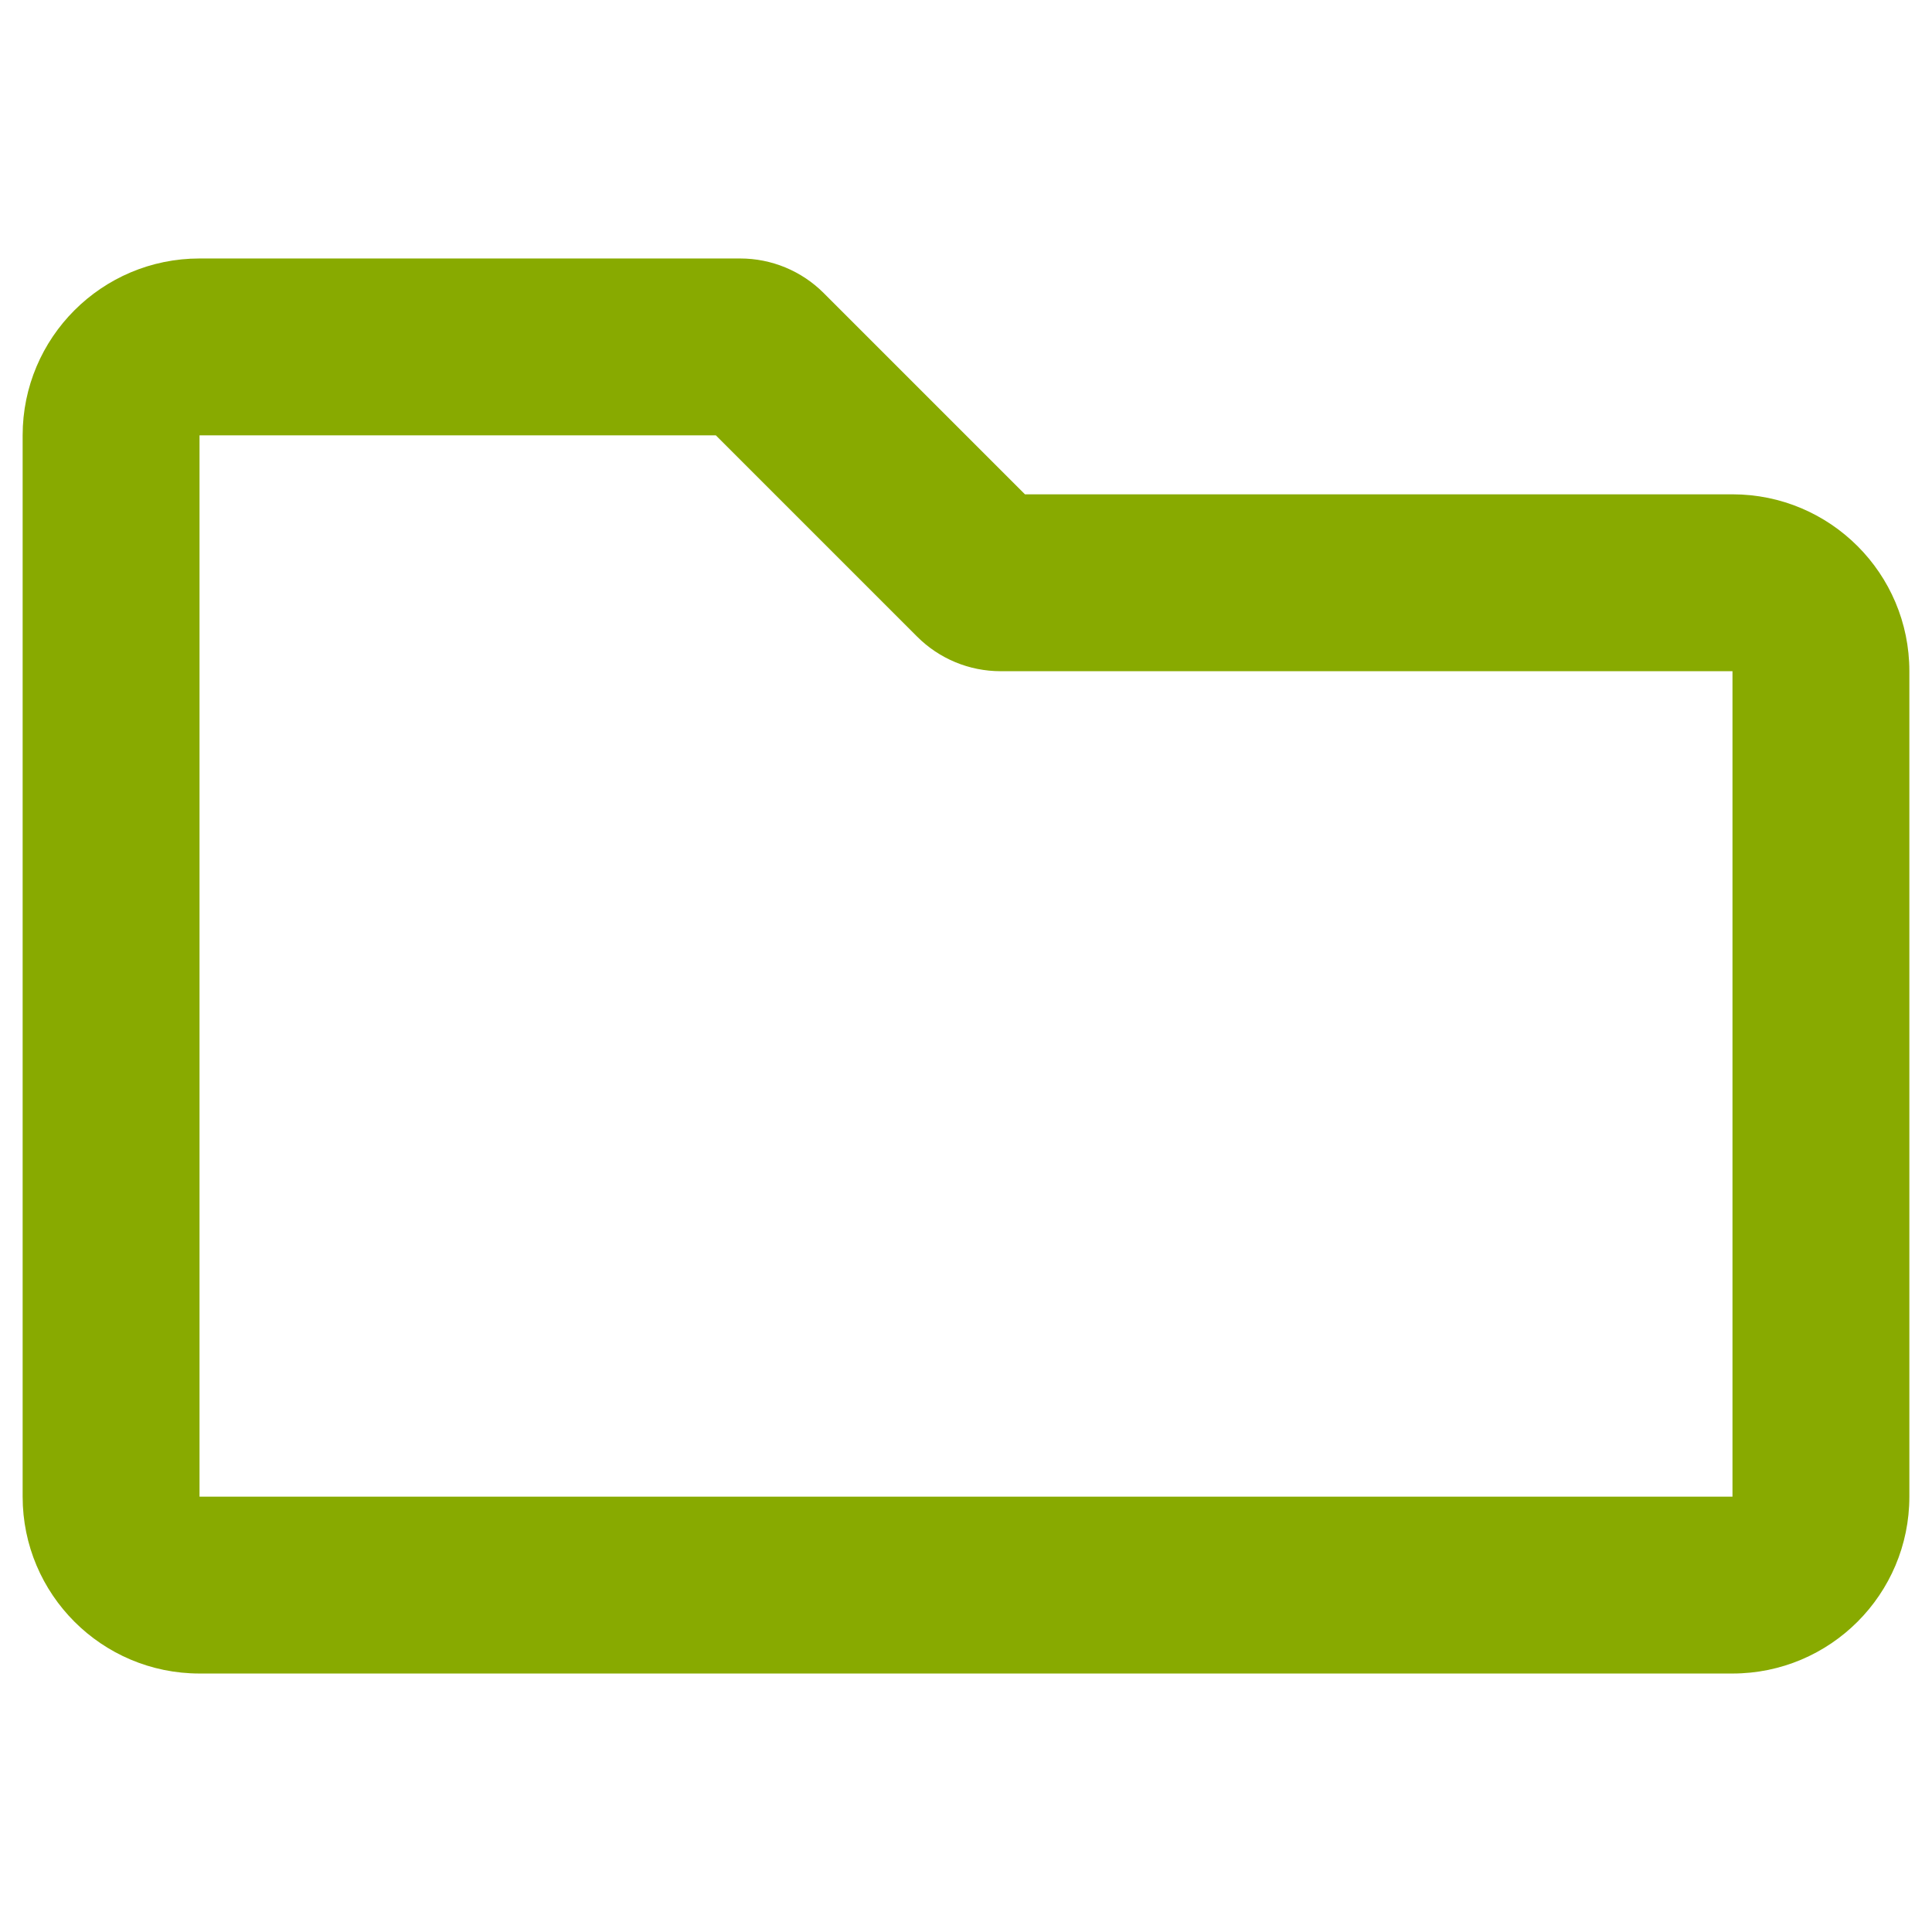
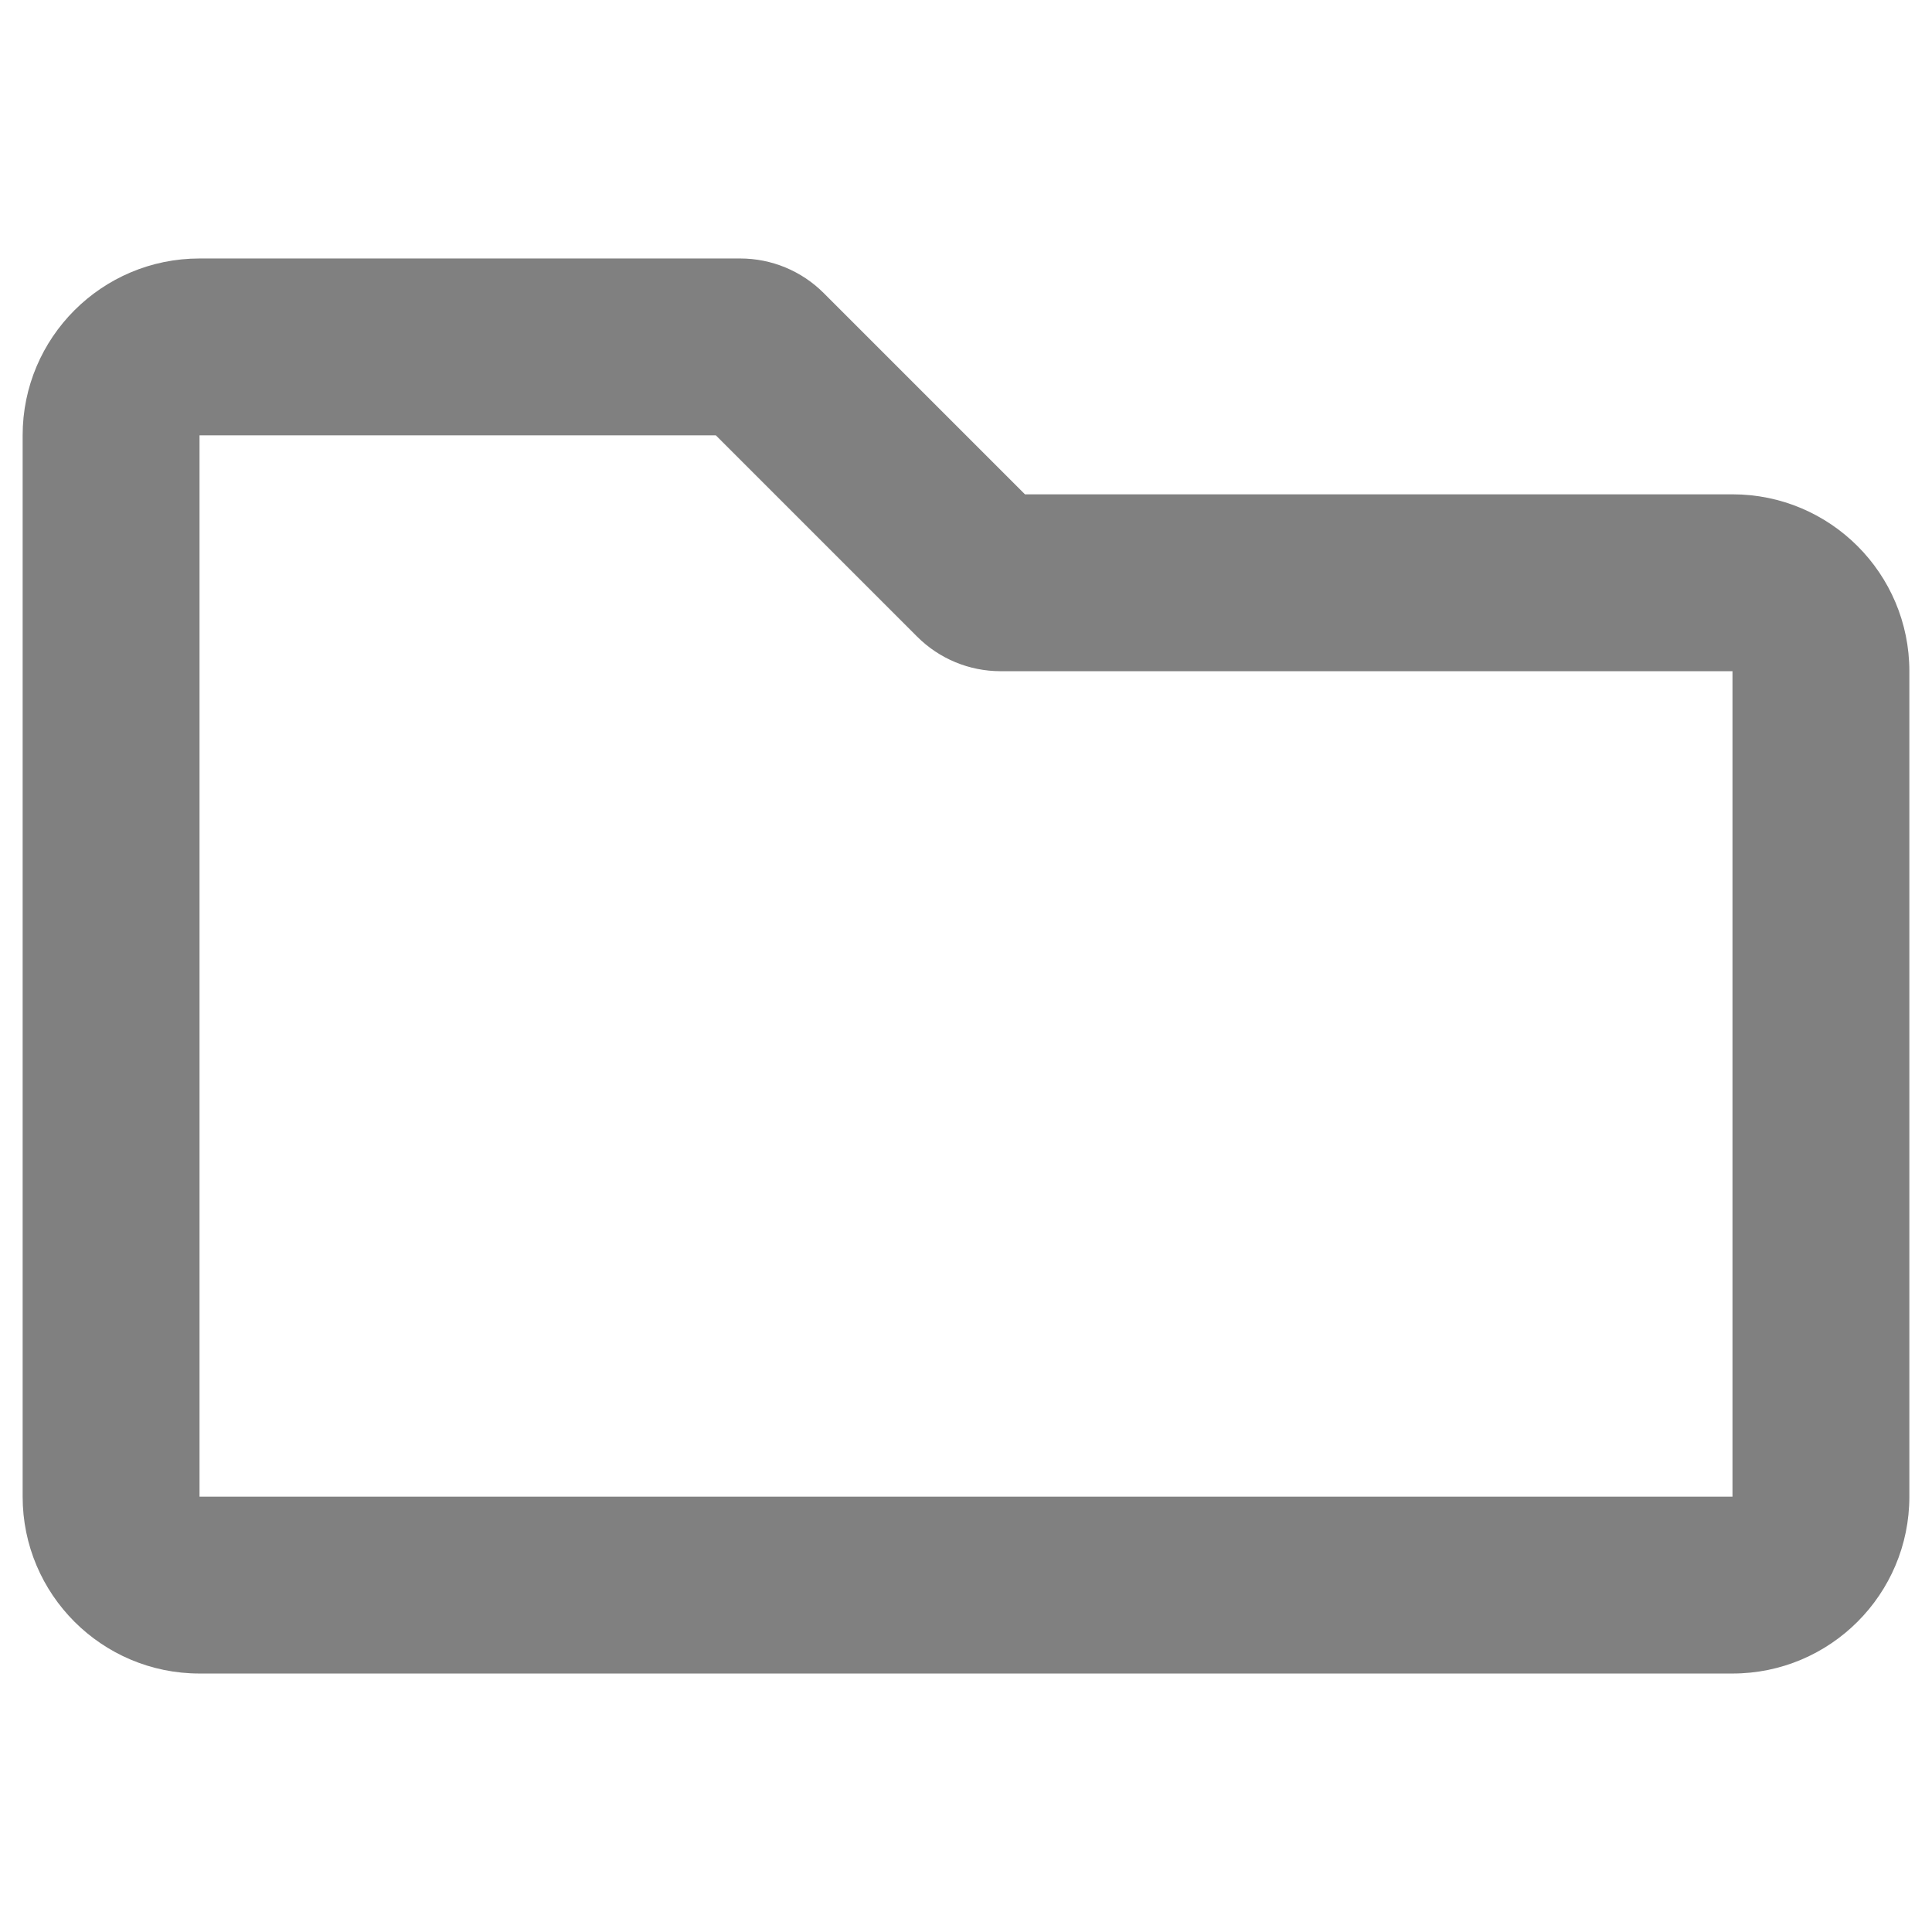
<svg xmlns="http://www.w3.org/2000/svg" aria-hidden="true" data-prefix="far" data-icon="folder" class="svg-inline--fa fa-folder fa-w-16" role="img" viewBox="0 0 512 512" version="1.1" id="svg5090">
  <defs id="defs5094" />
-   <path d="m 459.125,131 h -187.5 L 218.275,77.65 C 212.416,71.791 204.467,68.5 196.176,68.5 H 52.875 C 26.986,68.5 6,89.486 6,115.375 v 281.25 C 6,422.514 26.986,443.5 52.875,443.5 h 406.25 C 485.014,443.5 506,422.514 506,396.625 V 177.875 C 506,151.986 485.014,131 459.125,131 Z m 0,265.625 H 52.875 v -281.25 h 136.836 l 53.35,53.35 c 5.859,5.859 13.809,9.15 22.1,9.15 H 459.125 Z" id="path5088" style="fill:#88aa00;stroke-width:0.977;fill-opacity:1" />
+   <path d="m 459.125,131 h -187.5 L 218.275,77.65 C 212.416,71.791 204.467,68.5 196.176,68.5 H 52.875 C 26.986,68.5 6,89.486 6,115.375 v 281.25 C 6,422.514 26.986,443.5 52.875,443.5 h 406.25 C 485.014,443.5 506,422.514 506,396.625 V 177.875 C 506,151.986 485.014,131 459.125,131 Z m 0,265.625 H 52.875 v -281.25 h 136.836 l 53.35,53.35 c 5.859,5.859 13.809,9.15 22.1,9.15 H 459.125 Z" id="path5088" style="fill:#808080;stroke-width:0.977;fill-opacity:1" />
</svg>
